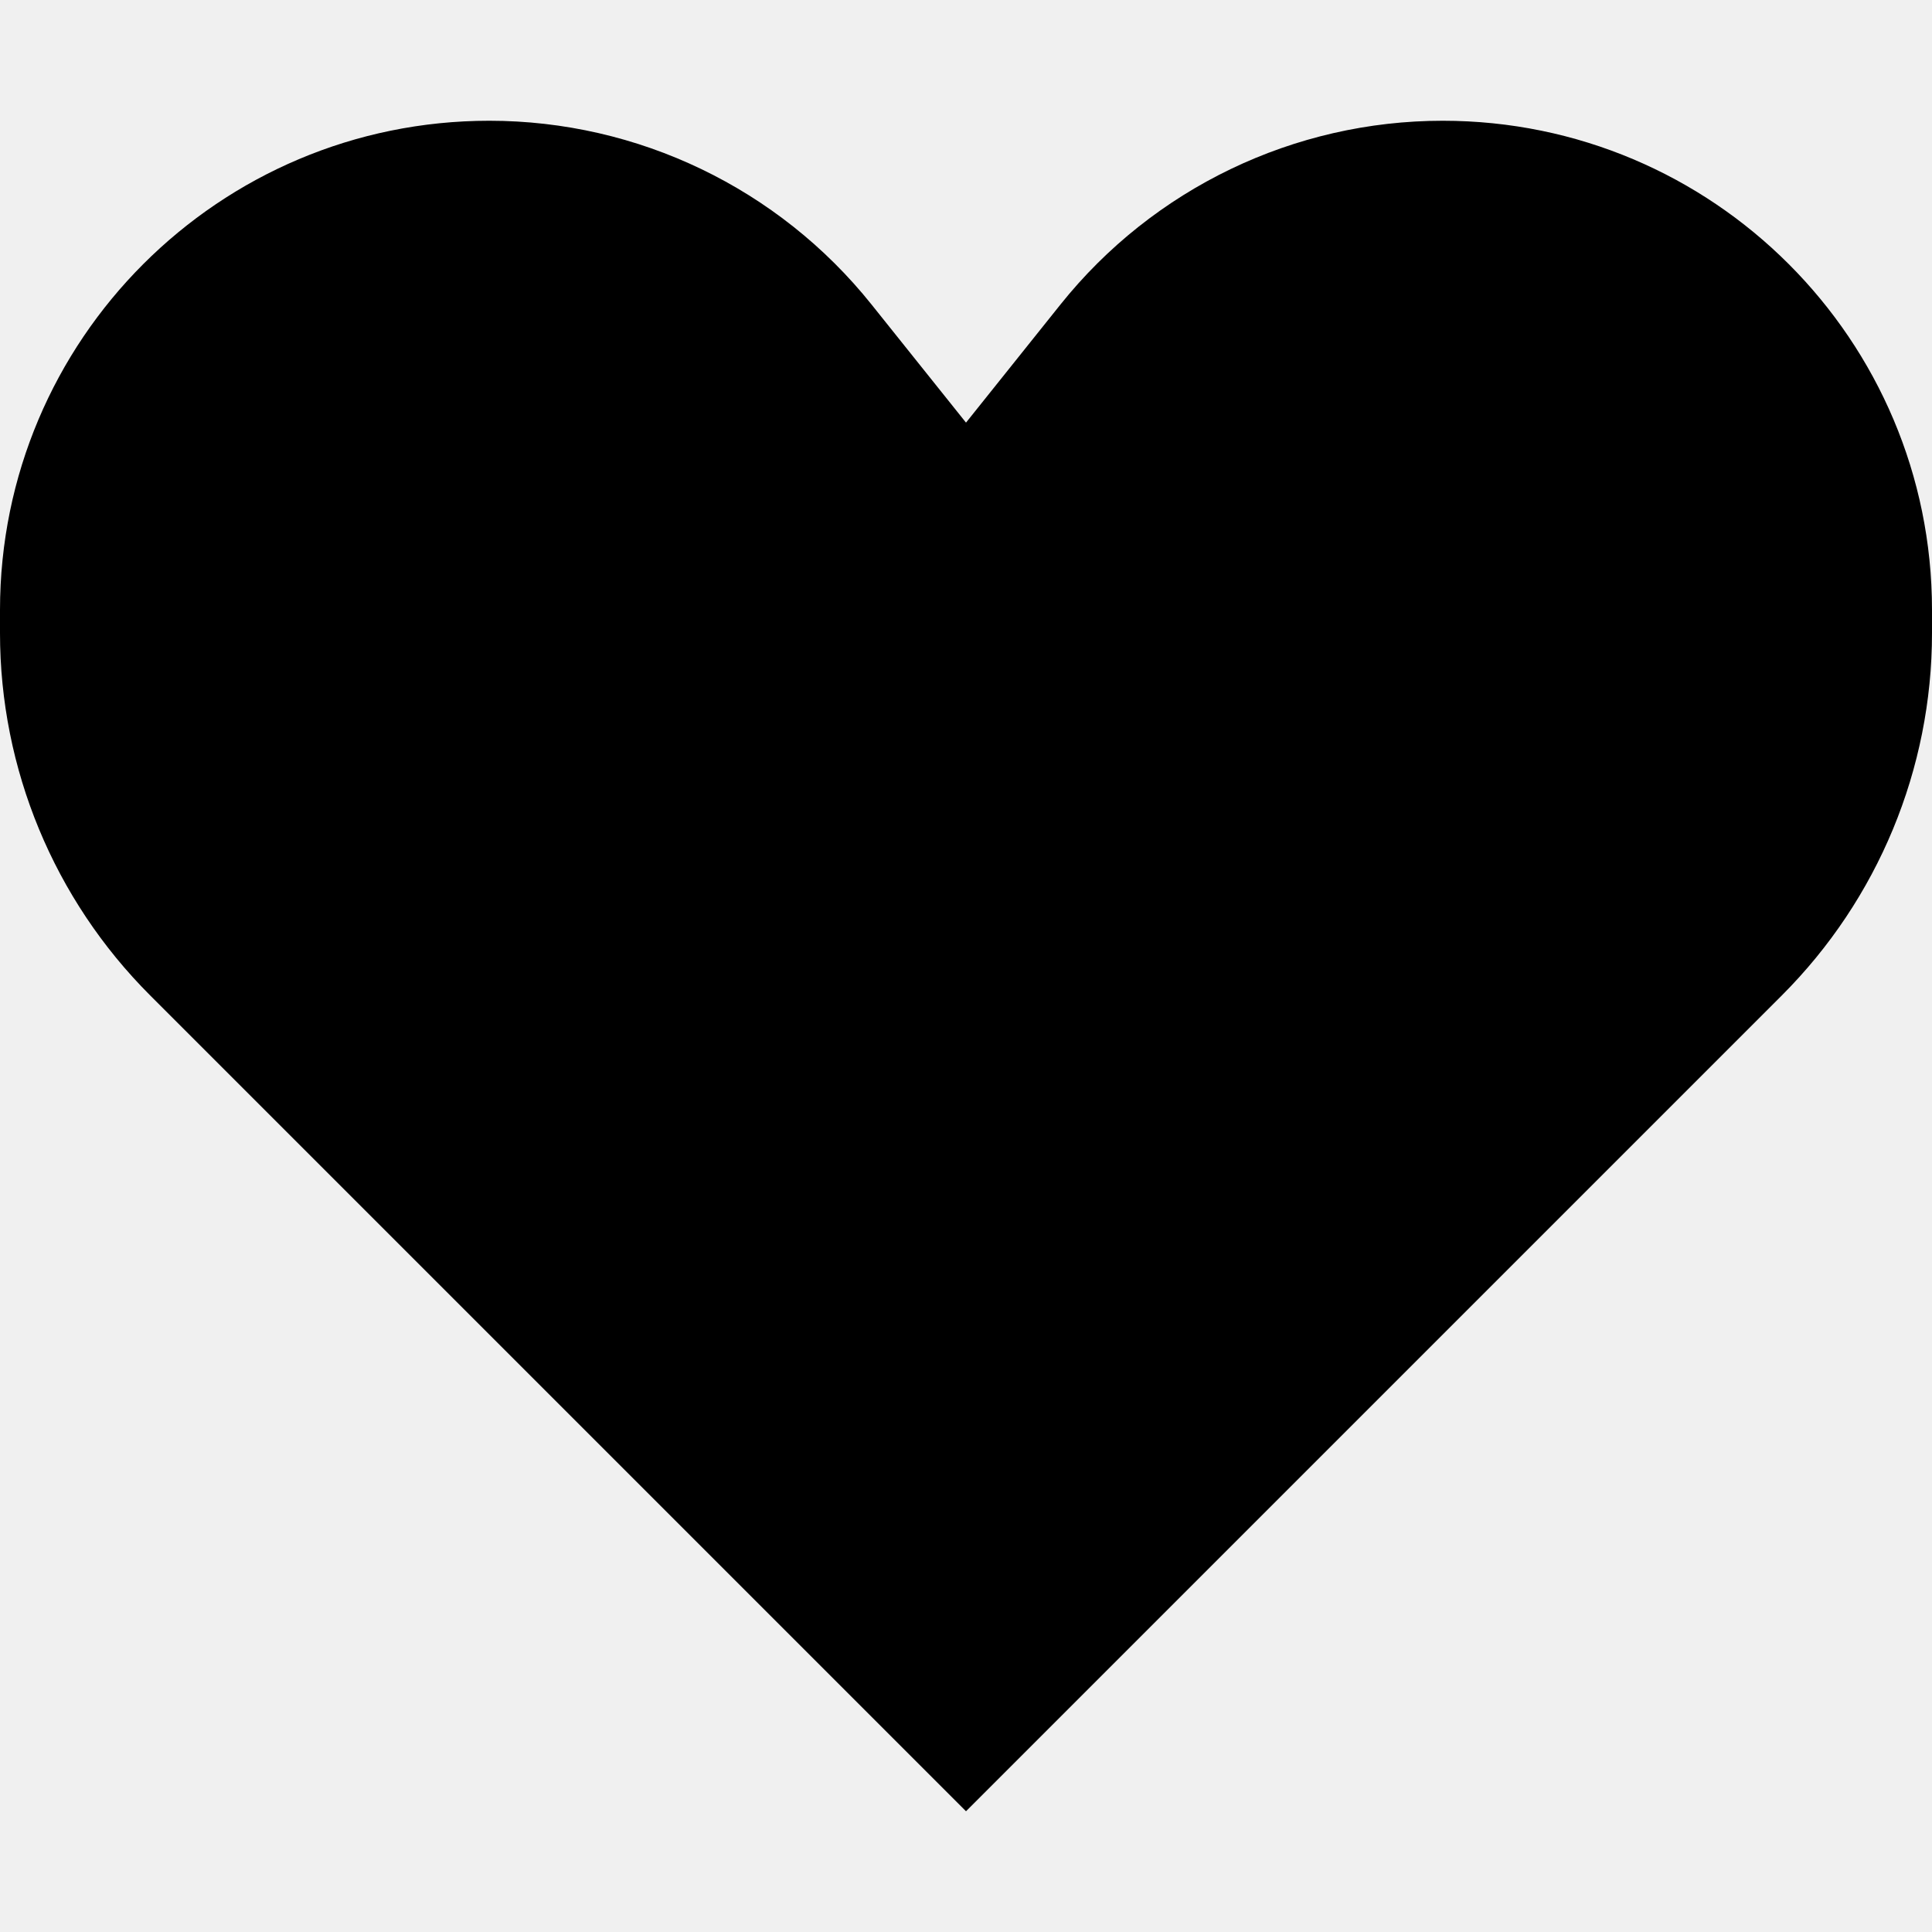
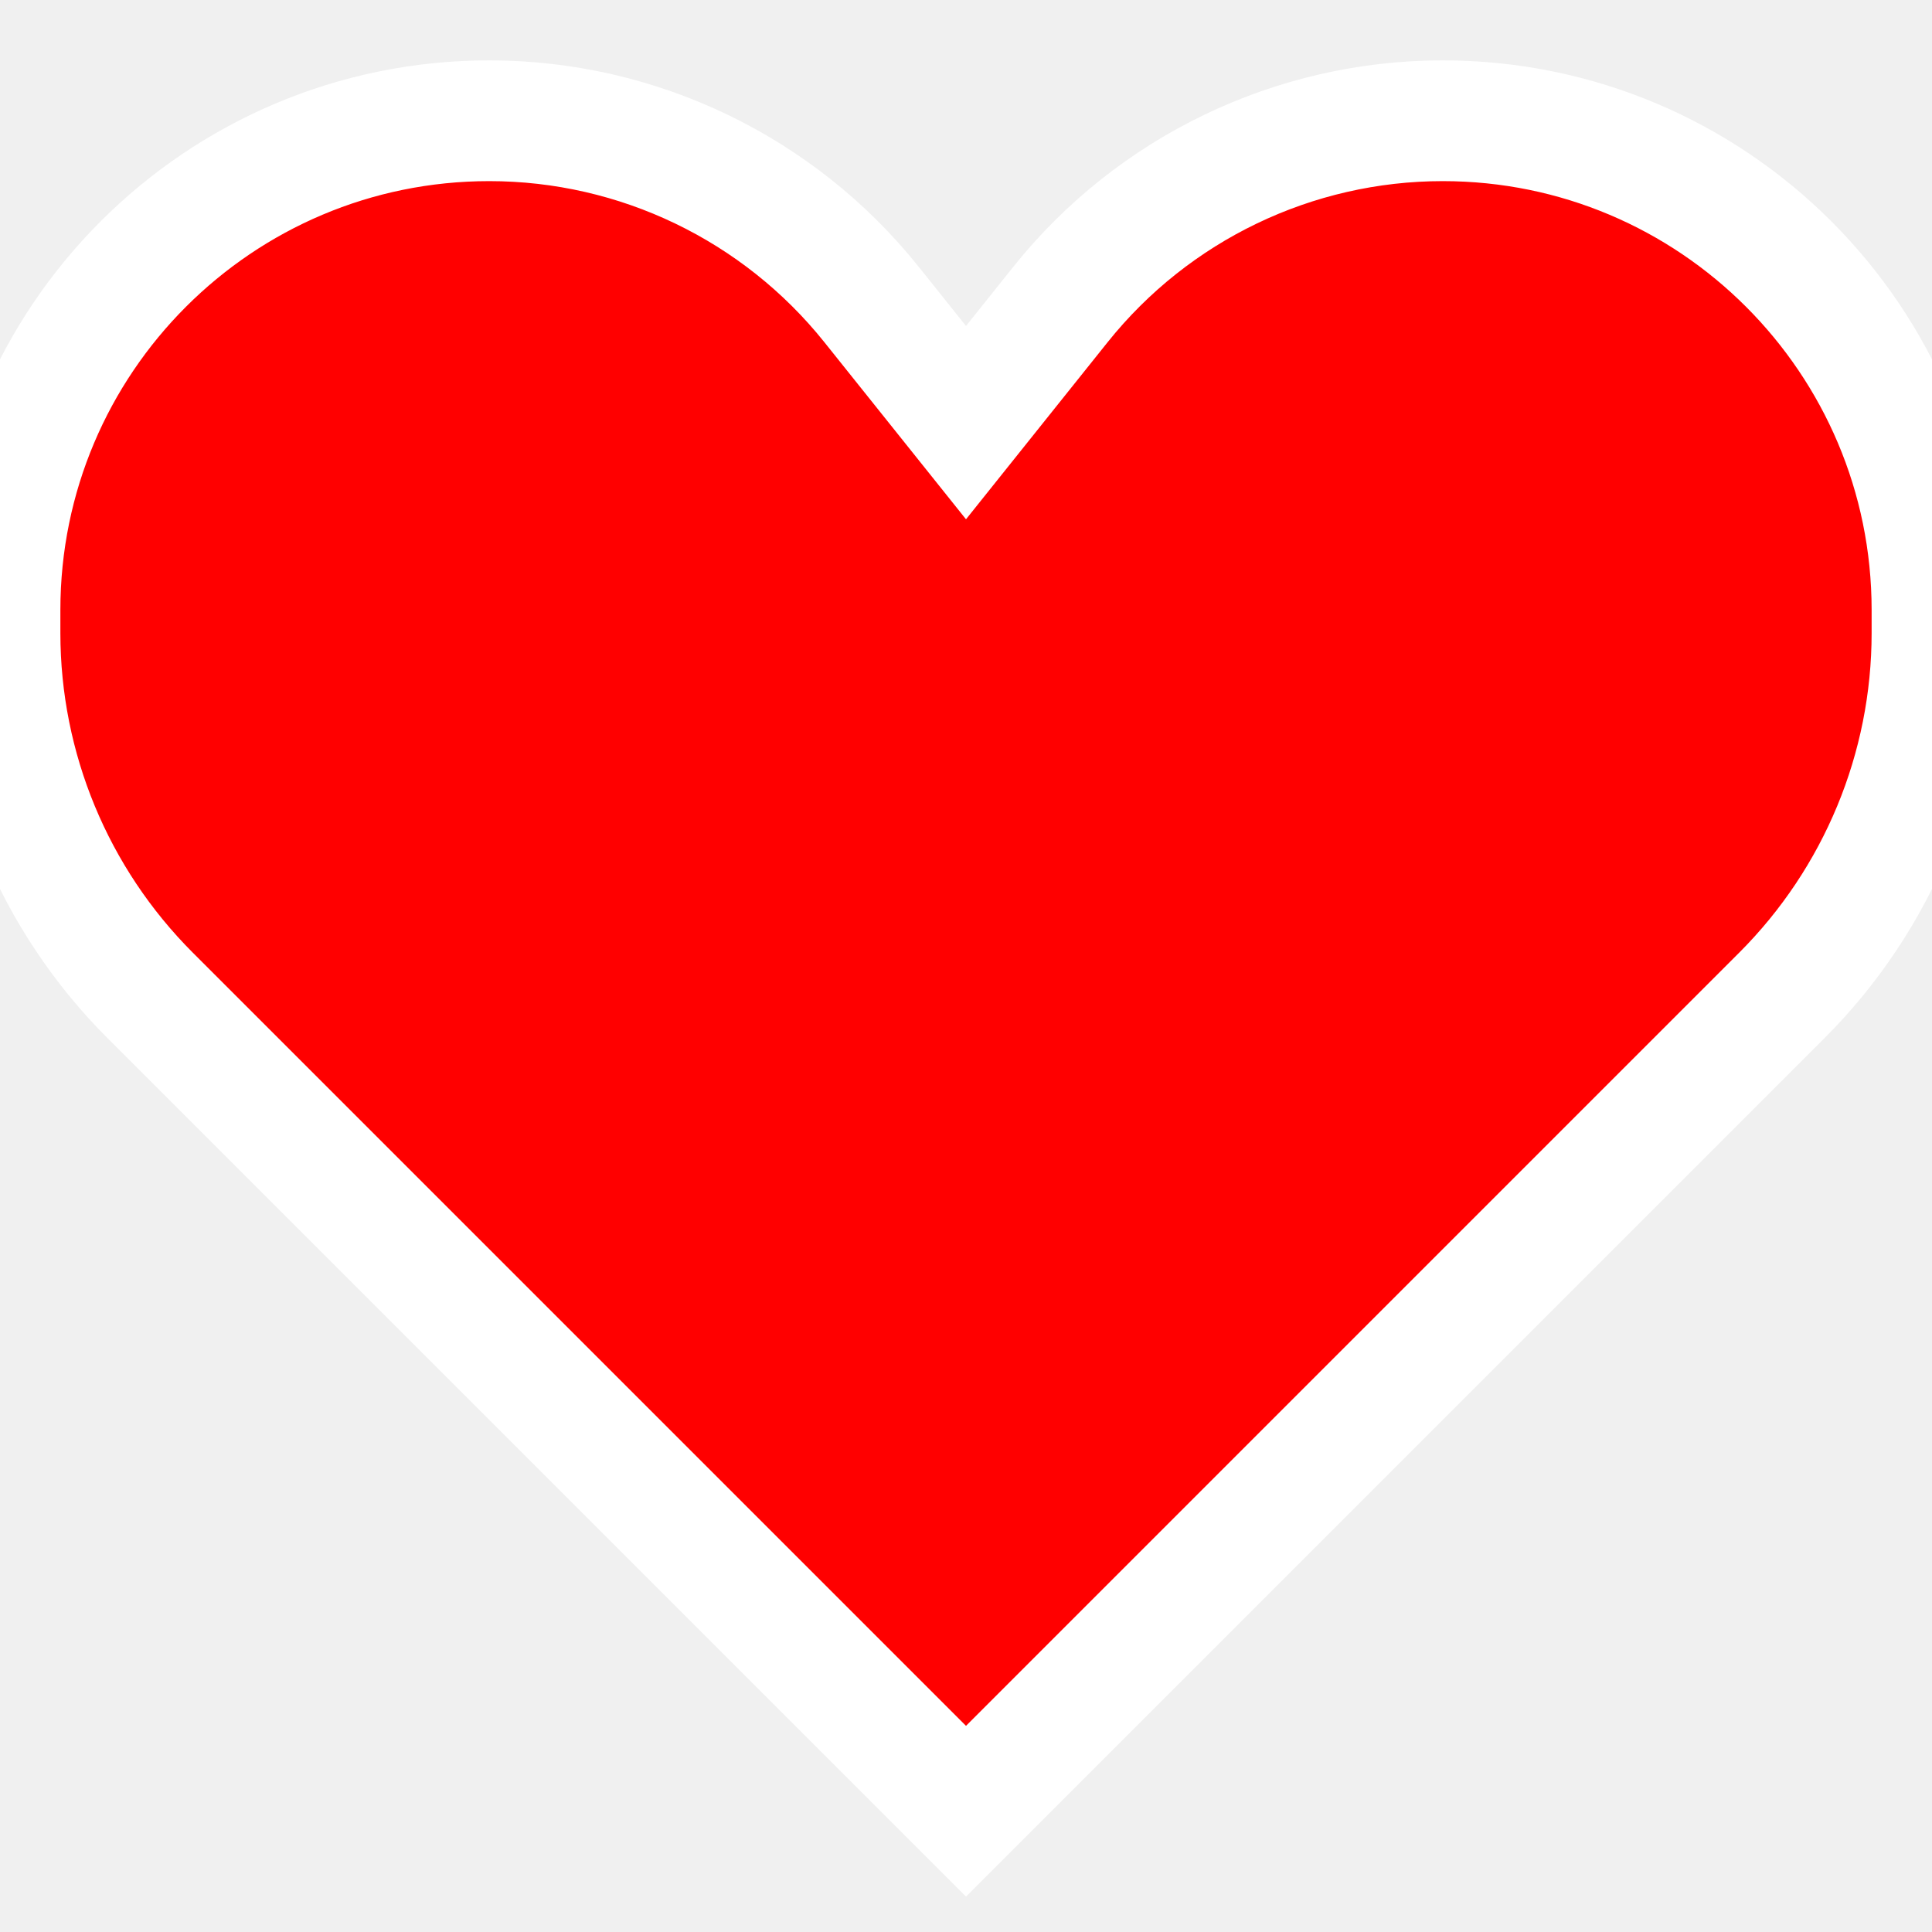
- <svg xmlns="http://www.w3.org/2000/svg" width="800px" height="800px" viewBox="0 0 16 16" fill="none">
+ <svg xmlns="http://www.w3.org/2000/svg" width="800px" height="800px" viewBox="0 0 16 16" fill="none" stroke="#ffffff">
  <g id="SVGRepo_bgCarrier" stroke-width="0" />
  <g id="SVGRepo_tracerCarrier" stroke-linecap="round" stroke-linejoin="round" />
  <g id="SVGRepo_iconCarrier">
-     <path d="M1.243 8.243L8 15L14.757 8.243C15.553 7.447 16 6.368 16 5.243V5.052C16 2.814 14.186 1 11.948 1C10.717 1 9.552 1.56 8.783 2.521L8 3.5L7.217 2.521C6.448 1.56 5.283 1 4.052 1C1.814 1 0 2.814 0 5.052V5.243C0 6.368 0.447 7.447 1.243 8.243Z" fill="#000000" />
+     <path d="M1.243 8.243L8 15L14.757 8.243C15.553 7.447 16 6.368 16 5.243V5.052C16 2.814 14.186 1 11.948 1C10.717 1 9.552 1.56 8.783 2.521L8 3.5L7.217 2.521C6.448 1.56 5.283 1 4.052 1C1.814 1 0 2.814 0 5.052V5.243C0 6.368 0.447 7.447 1.243 8.243Z" fill="#ff0000" />
  </g>
</svg>
